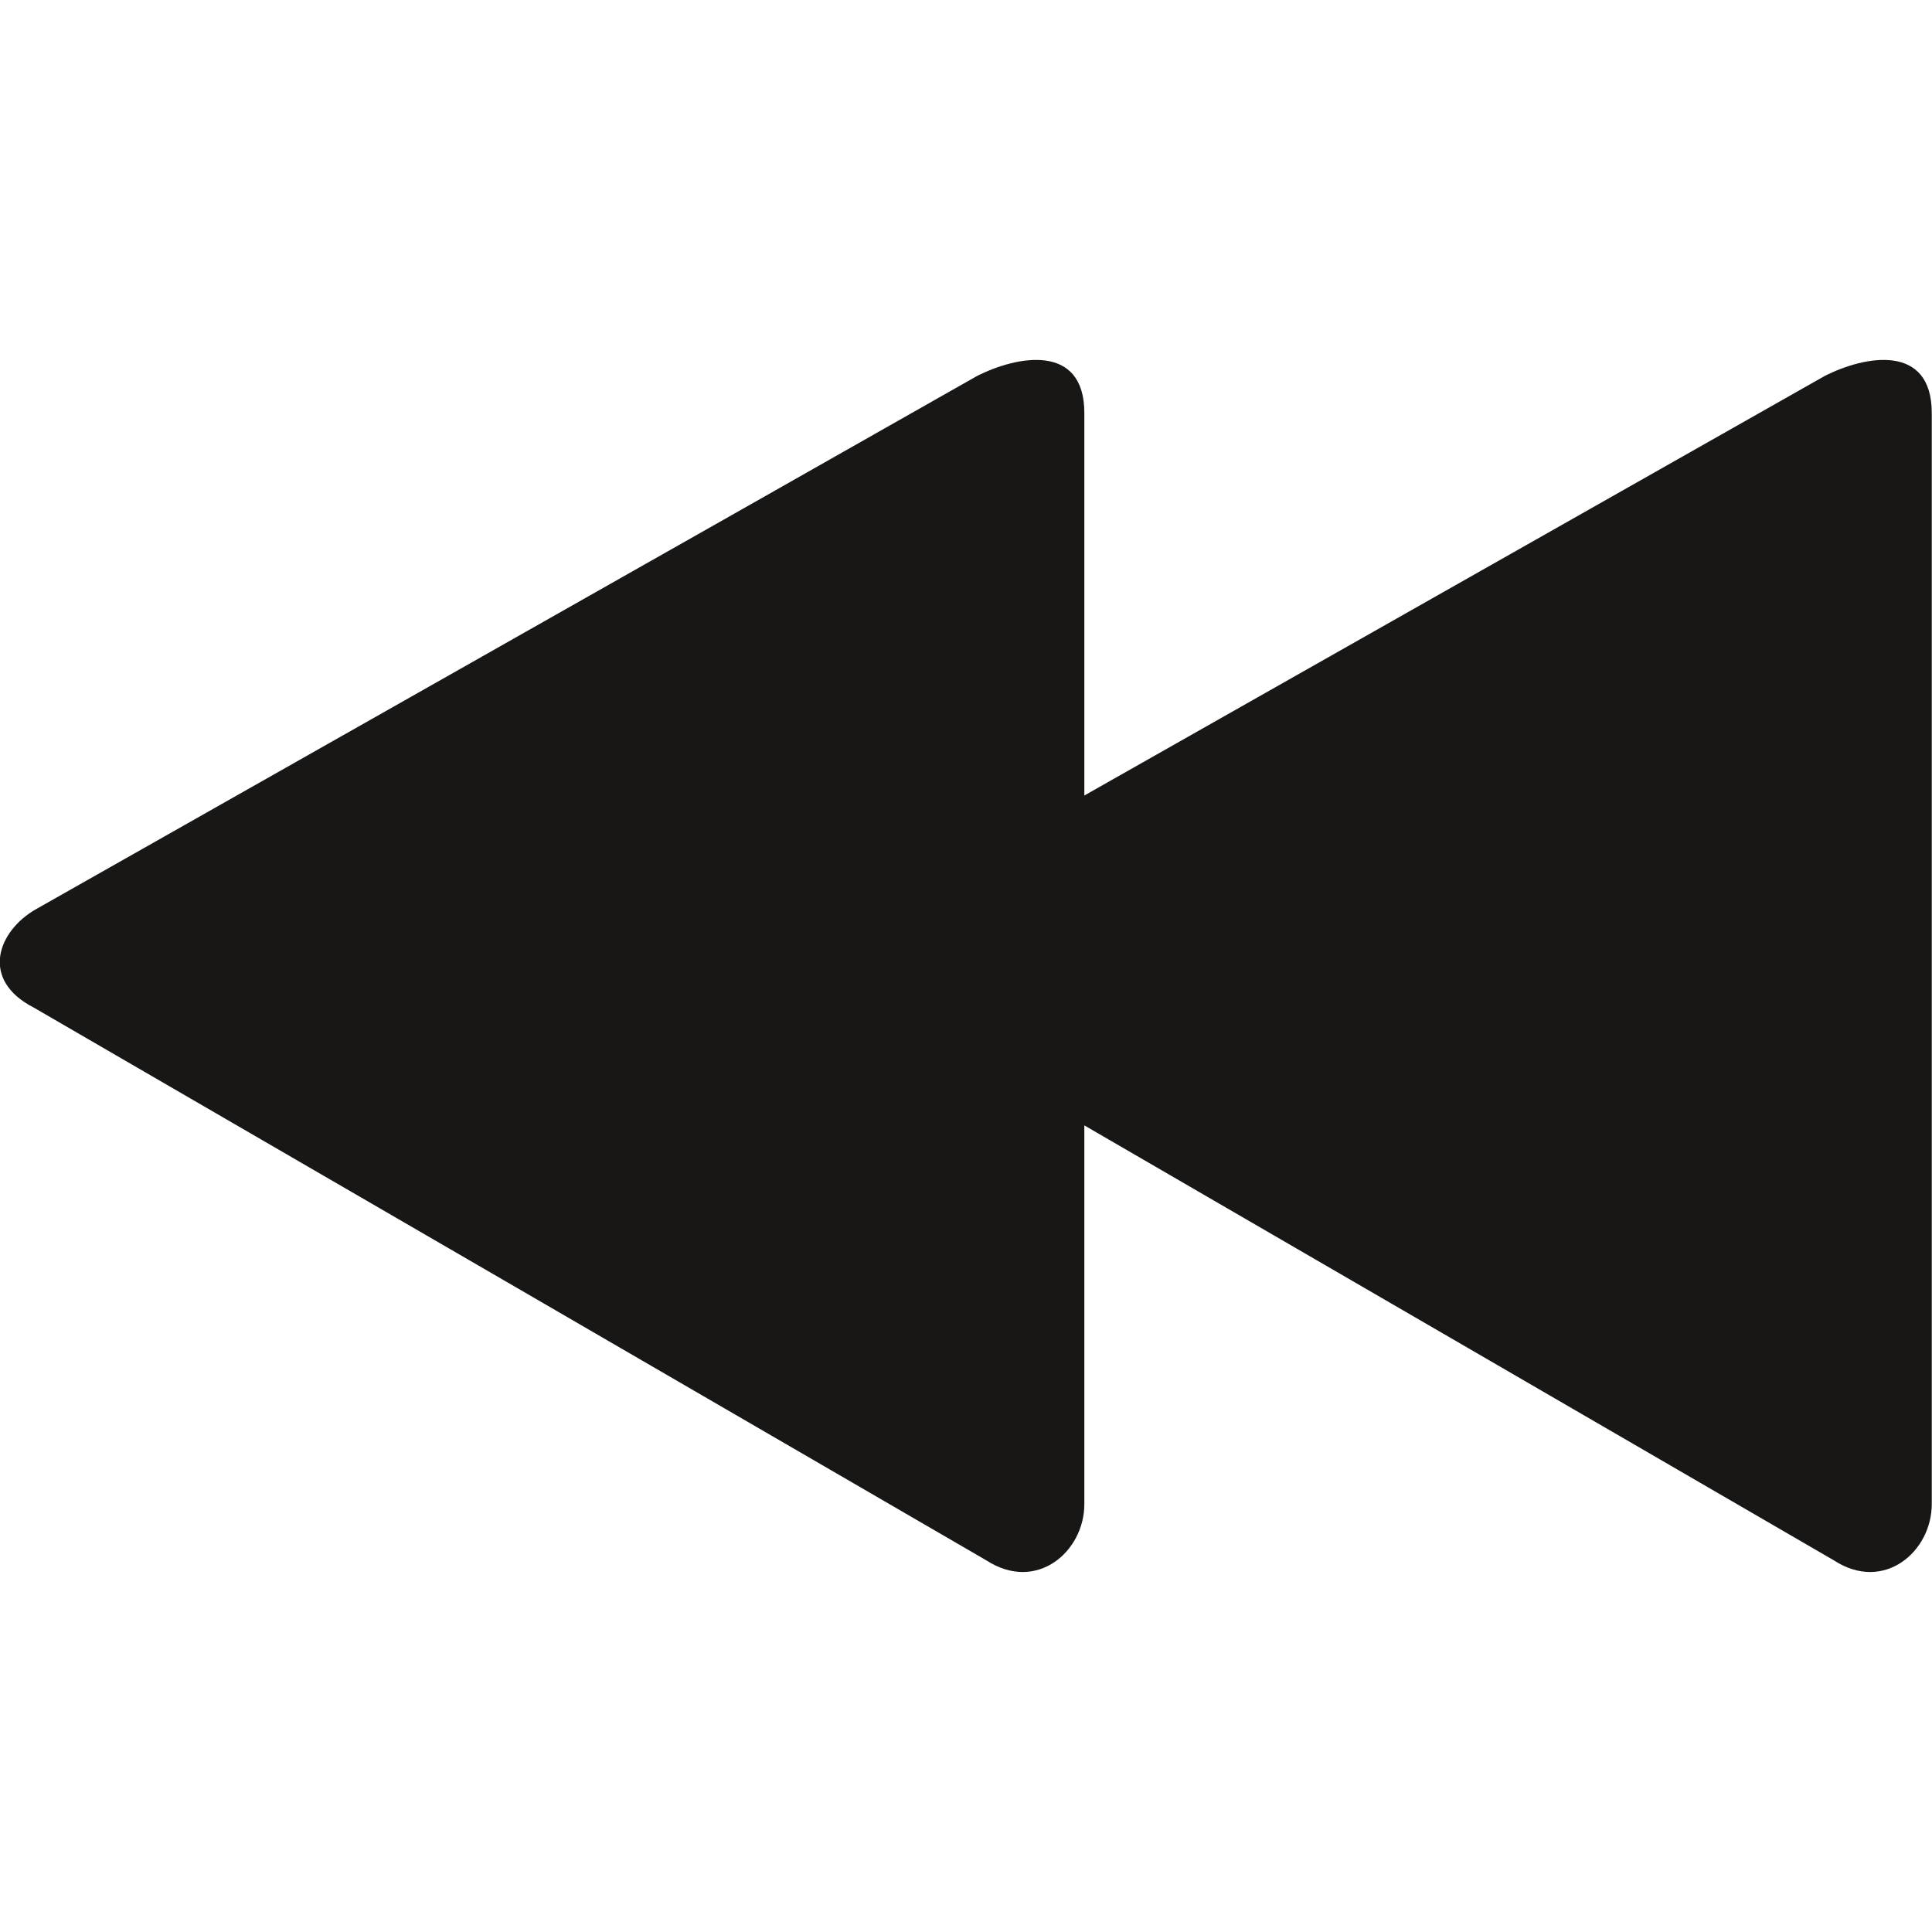
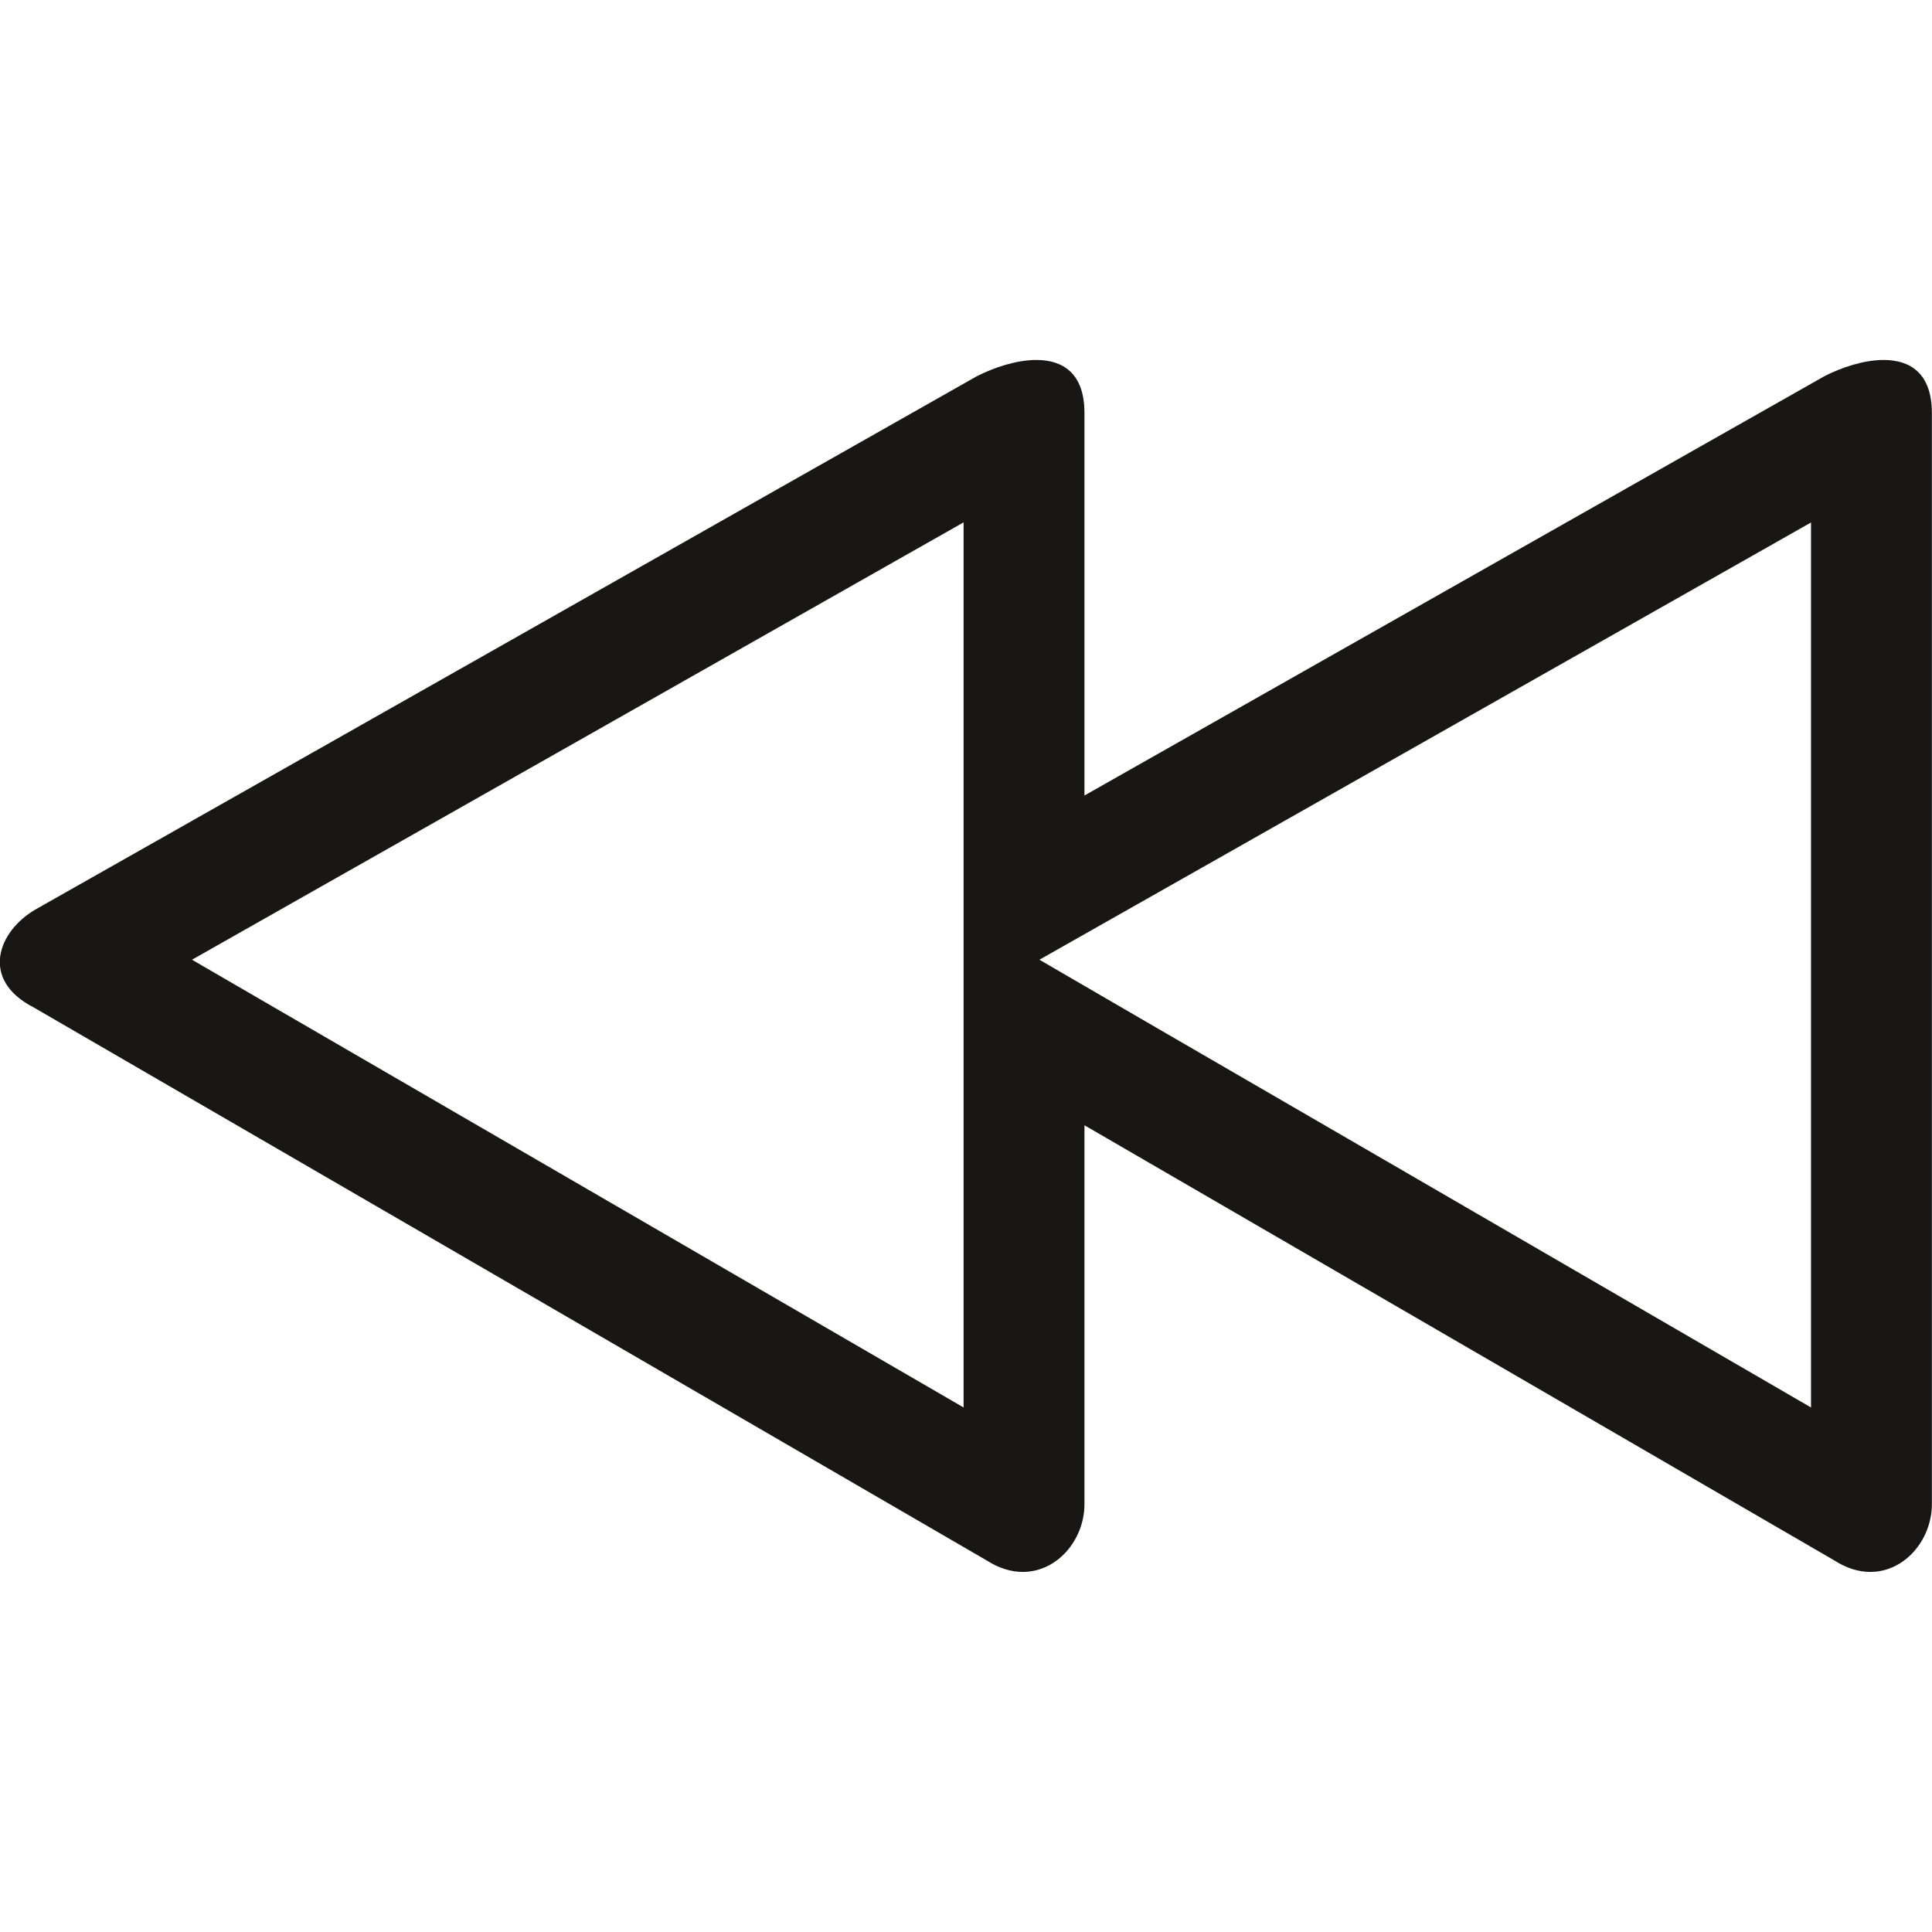
<svg xmlns="http://www.w3.org/2000/svg" version="1.1" id="Ebene_1" x="0px" y="0px" width="16px" height="16px" viewBox="0 0 16 16" enable-background="new 0 0 16 16" xml:space="preserve">
-   <path fill-rule="evenodd" clip-rule="evenodd" fill="#181716" d="M0.279,8.344c1.705,0.989,6.074,3.523,7.889,4.578  c0.418,0.271,0.812-0.074,0.812-0.465c0-0.758,0-1.898,0-3.137c2.033,1.18,4.842,2.809,6.207,3.602  c0.416,0.271,0.811-0.074,0.811-0.465c0-2.085,0-7.078,0-9.037c0-0.578-0.553-0.477-0.889-0.305  c-1.393,0.789-4.133,2.342-6.129,3.473c0-1.273,0-2.434,0-3.168c0-0.578-0.553-0.477-0.891-0.305  C6.238,4.166,1.994,6.569,0.299,7.529C-0.018,7.709-0.17,8.113,0.279,8.344z" />
+   <path fill="#181716" d="M7.98,4.326v2.262v1.716V9.32v2.336C6.342,10.705,3.714,9.18,1.943,8.153L1.59,7.948  C3.358,6.946,6.261,5.302,7.98,4.326 M14.998,4.327v7.329l-3.512-2.038L9.482,8.456L8.608,7.948l0.865-0.49l5.123-2.903  L14.998,4.327 M15.6,2.981c-0.163,0-0.347,0.061-0.49,0.134c-1.393,0.789-4.133,2.342-6.129,3.473c0-1.273,0-2.434,0-3.168  c0-0.331-0.181-0.439-0.398-0.439c-0.163,0-0.348,0.061-0.492,0.134C6.238,4.166,1.994,6.569,0.299,7.529  c-0.316,0.18-0.469,0.584-0.02,0.814c1.705,0.989,6.074,3.523,7.889,4.578c0.104,0.067,0.206,0.097,0.302,0.097  c0.288,0,0.511-0.268,0.511-0.562c0-0.758,0-1.898,0-3.137c2.033,1.18,4.842,2.809,6.207,3.602c0.104,0.067,0.205,0.097,0.301,0.097  c0.287,0,0.51-0.268,0.51-0.562c0-2.085,0-7.078,0-9.037C15.998,3.089,15.817,2.981,15.6,2.981L15.6,2.981z" />
</svg>
